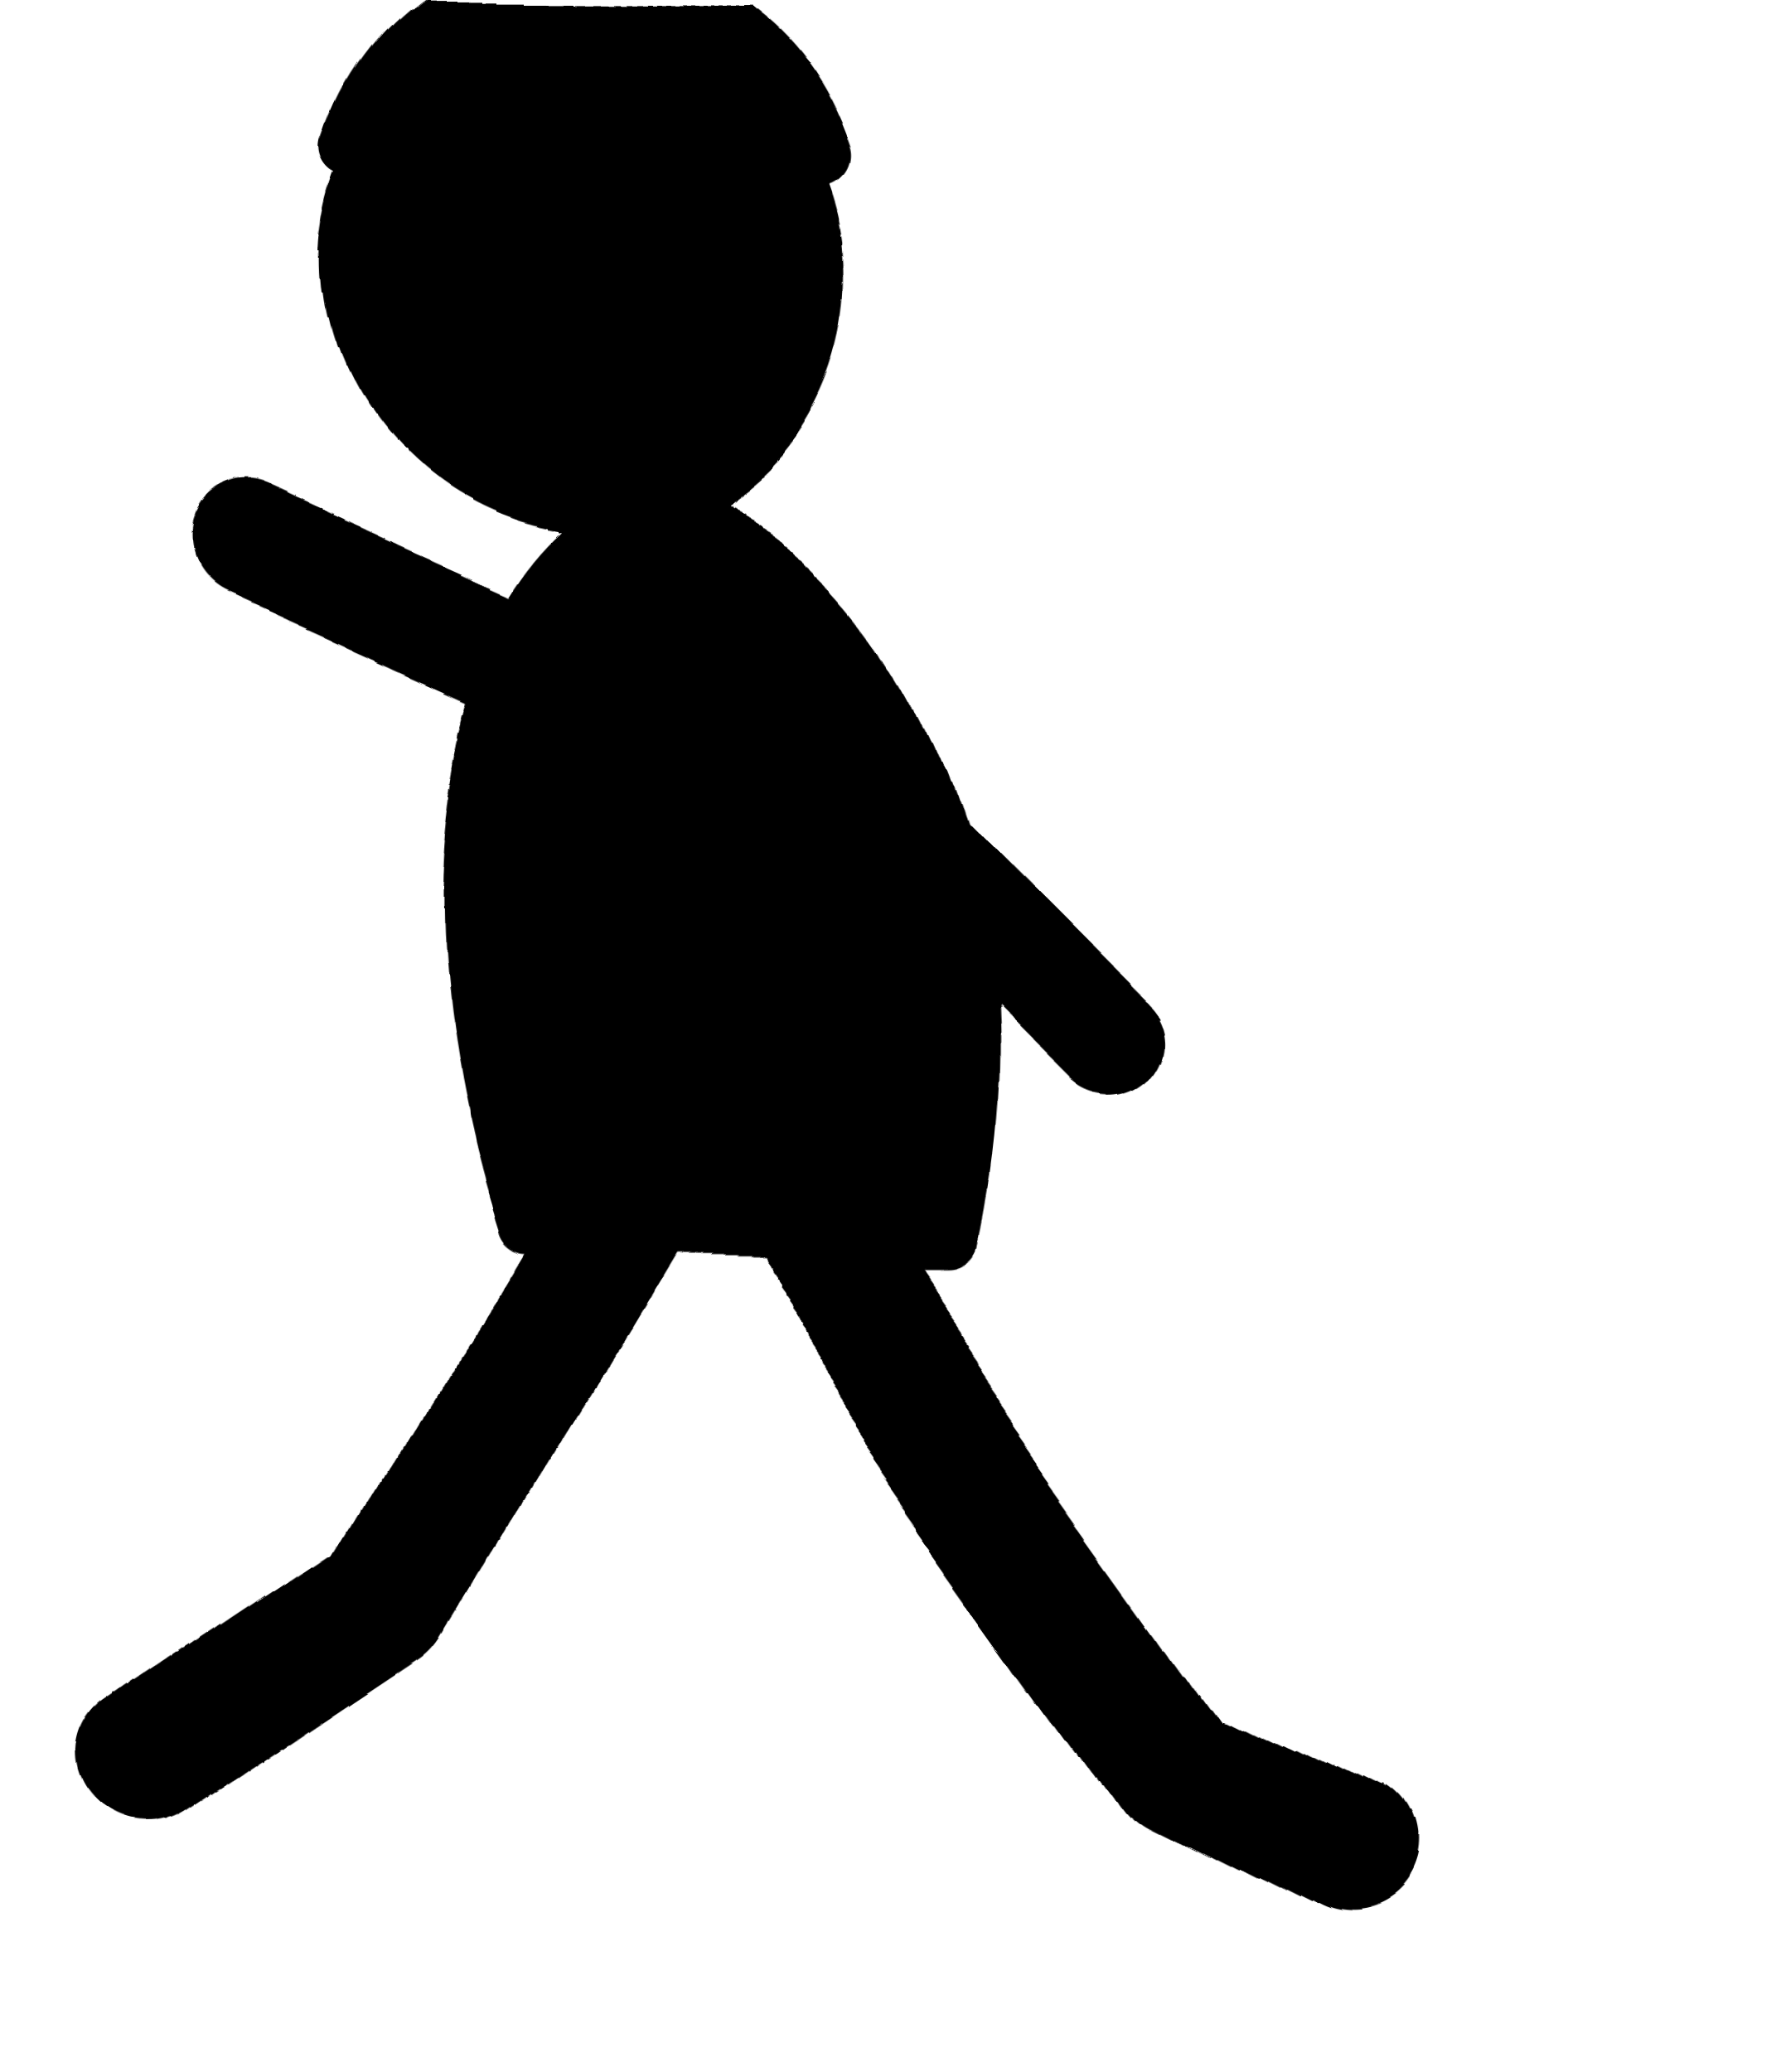
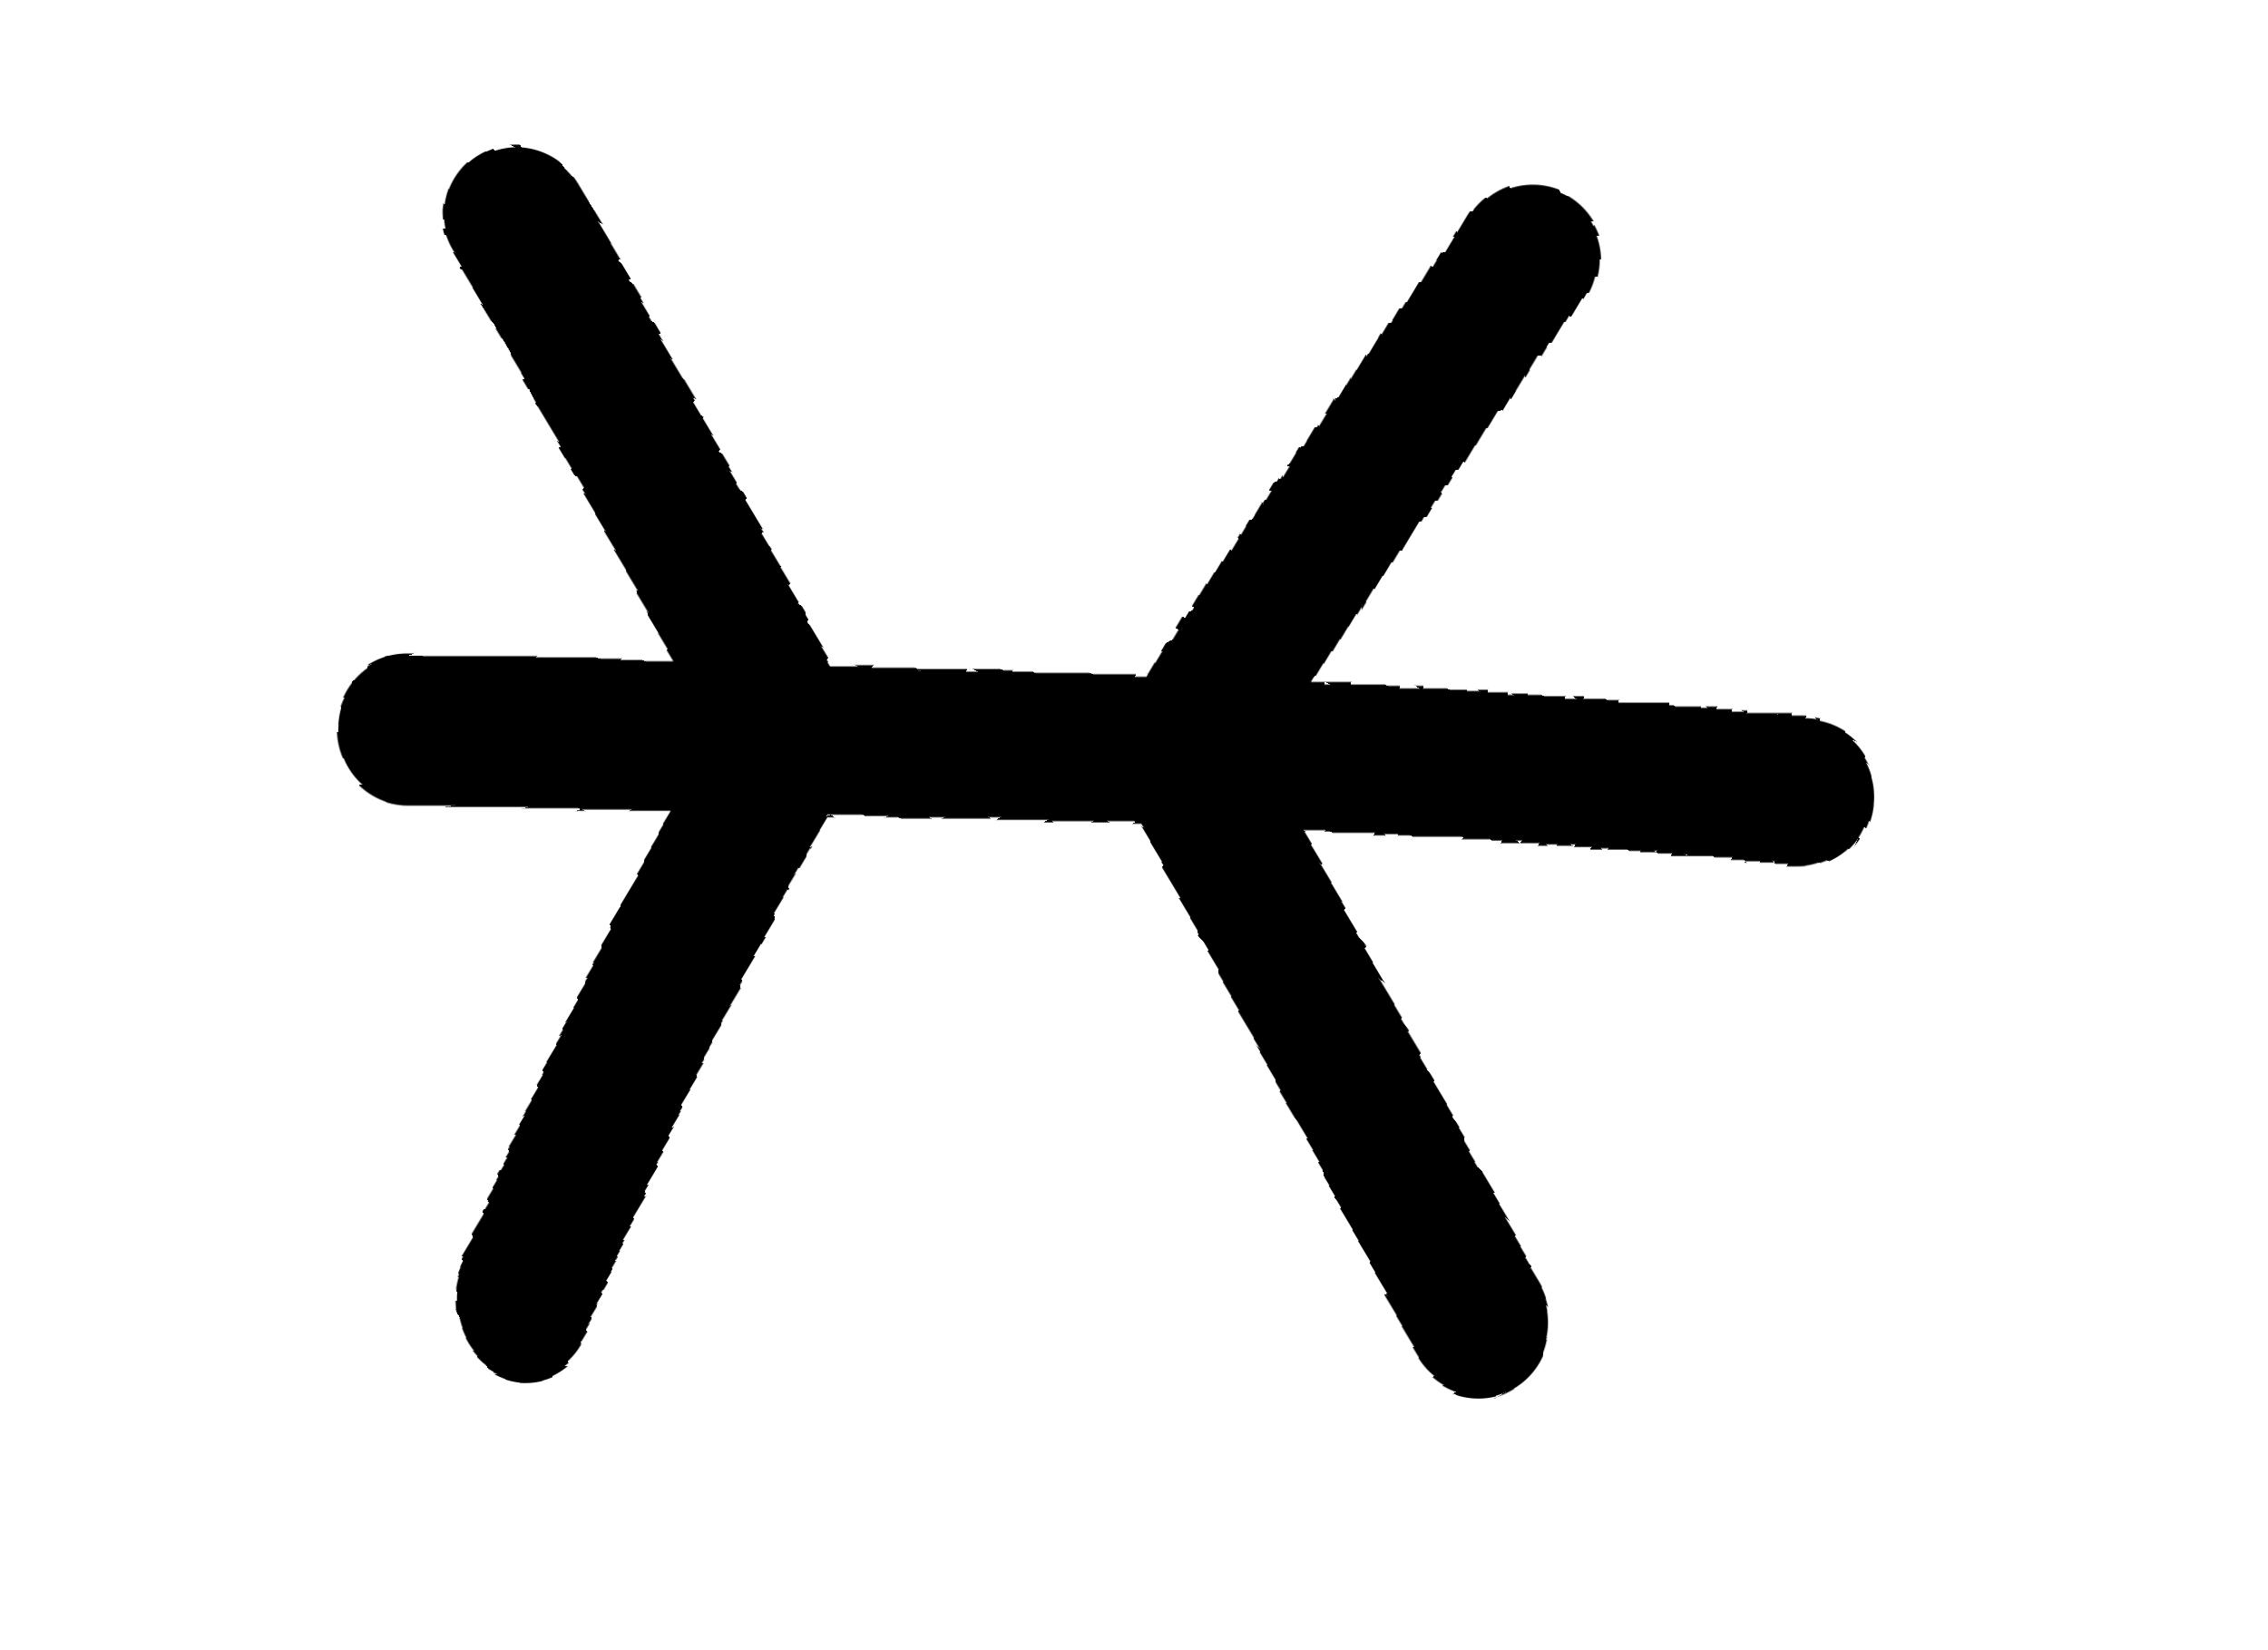
- <svg xmlns="http://www.w3.org/2000/svg" width="60" height="70" viewBox="176 352 60 70">
+ <svg xmlns="http://www.w3.org/2000/svg" width="22" height="16" viewBox="236 142 22 16">
  <defs>
    <filter id="ink" filterUnits="userSpaceOnUse" x="-60" y="-60" width="520" height="980">
      <feTurbulence type="fractalNoise" baseFrequency="0.035" numOctaves="2" seed="7" result="n" />
      <feDisplacementMap in="SourceGraphic" in2="n" scale="3.2" xChannelSelector="R" yChannelSelector="G" />
    </filter>
    <pattern id="hatch" width="7" height="7" patternUnits="userSpaceOnUse" patternTransform="rotate(-35)">
      <line x1="0" y1="0" x2="0" y2="7" stroke="#000000" stroke-width="1.5" />
    </pattern>
    <pattern id="hatchDense" width="4" height="4" patternUnits="userSpaceOnUse" patternTransform="rotate(-35)">
      <line x1="0" y1="0" x2="0" y2="4" stroke="#000000" stroke-width="1.7" />
    </pattern>
    <pattern id="hatchNight" width="3" height="3" patternUnits="userSpaceOnUse" patternTransform="rotate(-35)">
      <line x1="0" y1="0" x2="0" y2="3" stroke="#000000" stroke-width="1.9" />
    </pattern>
    <pattern id="water" width="9" height="5" patternUnits="userSpaceOnUse">
      <line x1="0" y1="2.5" x2="5" y2="2.5" stroke="#000000" stroke-width="1.3" />
    </pattern>
  </defs>
  <g filter="url(#ink)" stroke="#000000" stroke-linecap="round" stroke-linejoin="round">
-     <g stroke-width="2">
-       <path d="M202.7 392.4L216.2 411.3L221.6 414.0M197.3 392.4L189.2 405.9L181.1 411.3" fill="none" stroke-width="4.6" />
-       <path d="M208.1 393.8C210.8 381.6 205.4 370.8 198.7 369.4C191.9 370.8 189.2 381.6 193.2 393.8Z" fill="#000000" />
-       <circle cx="195.9" cy="361.4" r="8.1" fill="#000000" />
-       <path d="M204.1 357.3c-2.7 -8.1 -13.5 -8.1 -16.2 0" fill="#000000" />
-       <path d="M202.7 376.2L213.5 387.0M195.9 376.2L183.8 370.8" fill="none" stroke-width="3.8" />
-     </g>
+     <path d="M240 150h14M244 150l-3 -5M244 150l-3 5M248 150l3 -5M248 150l3 5" fill="none" stroke-width="1.4" />
  </g>
</svg>
